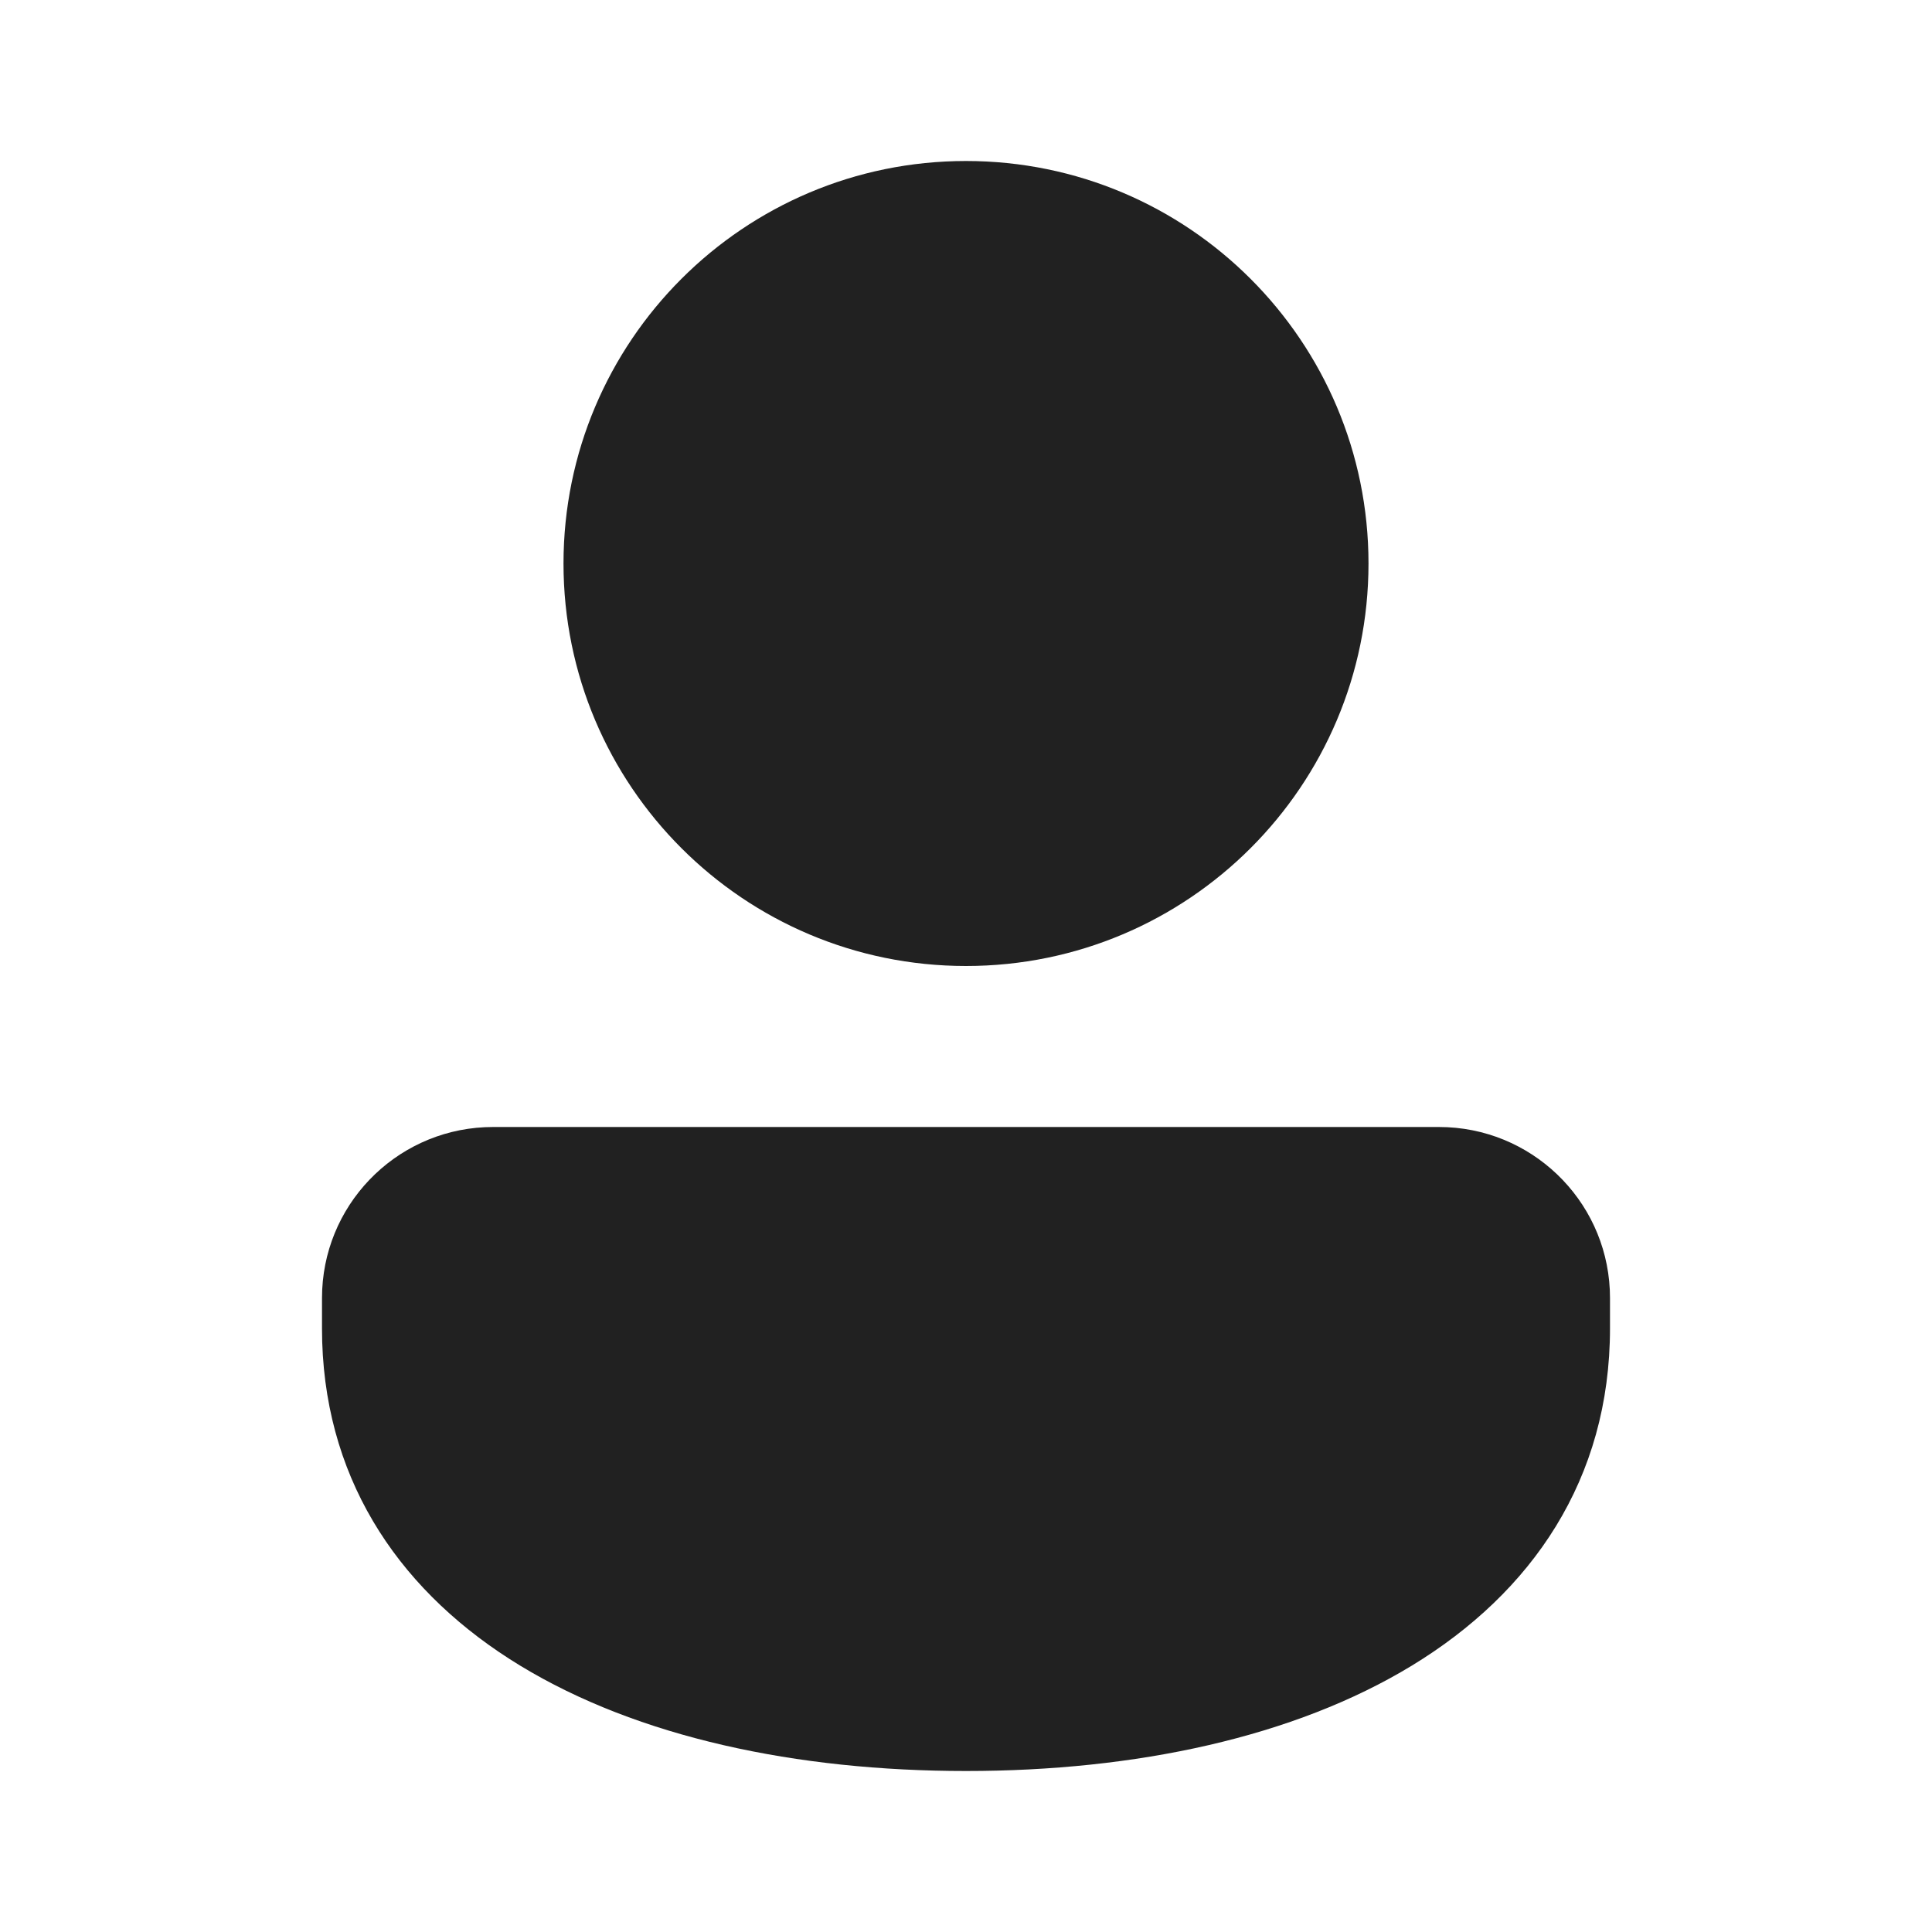
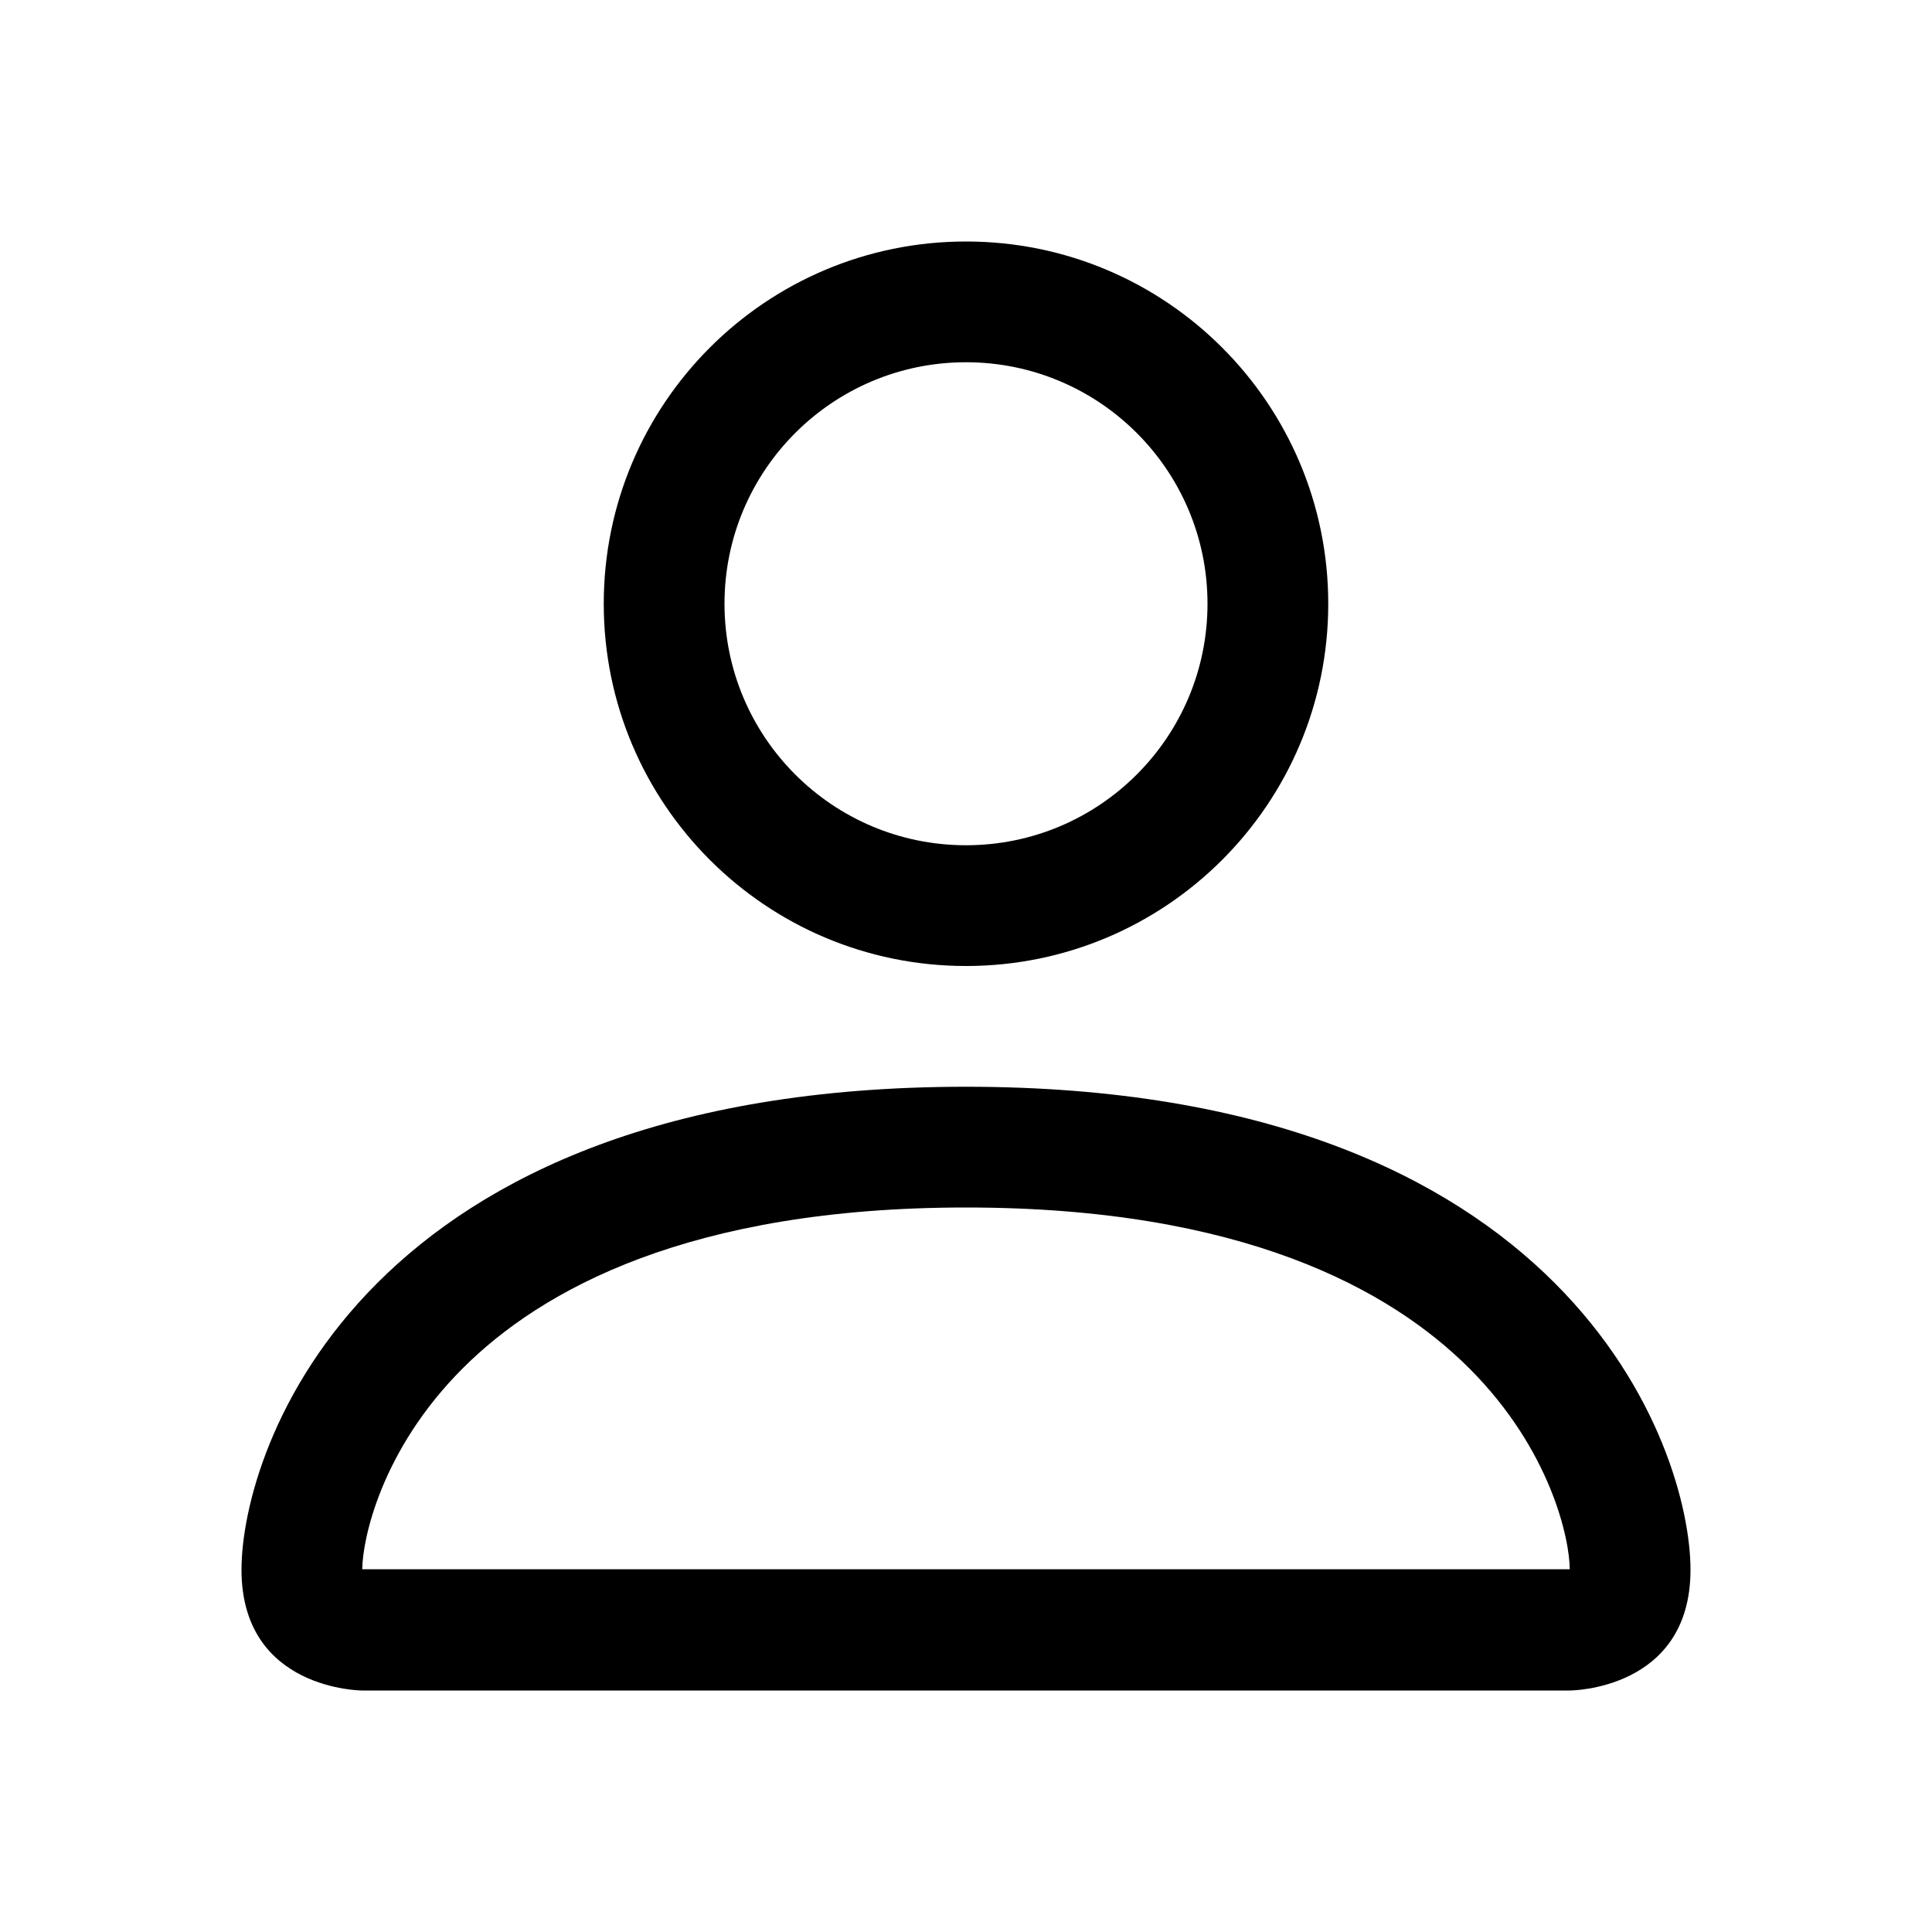
- <svg xmlns="http://www.w3.org/2000/svg" width="48px" height="48px" viewBox="0 0 48 48" version="1.1">
-   <g id="🔍-System-Icons" stroke="none" stroke-width="1" fill="none" fill-rule="evenodd">
-     <g id="ic_fluent_person_48_filled" fill="#212121" fill-rule="nonzero">
-       <path d="M35.75,28 C38.028,28 39.888,29.791 39.995,32.043 L40,32.249 L40,33 C40,36.755 38.058,39.567 35.08,41.38 C32.151,43.163 28.214,44 24,44 C19.786,44 15.849,43.163 12.92,41.38 C10.032,39.622 8.119,36.925 8.005,33.339 L8,33 L8,32.249 C8,29.97 9.793,28.112 12.044,28.005 L12.25,28 L35.75,28 Z M24,4 C29.523,4 34,8.477 34,14 C34,19.523 29.523,24 24,24 C18.477,24 14,19.523 14,14 C14,8.477 18.477,4 24,4 Z" id="🎨-Color" />
-     </g>
-   </g>
+ <svg xmlns="http://www.w3.org/2000/svg" width="16px" height="16px" viewBox="0 0 16 16" fill="currentColor" class="bi bi-person">
+   <path d="M8 8a3 3 0 1 0 0-6 3 3 0 0 0 0 6zm2-3a2 2 0 1 1-4 0 2 2 0 0 1 4 0zm4 8c0 1-1 1-1 1H3s-1 0-1-1 1-4 6-4 6 3 6 4zm-1-.004c-.001-.246-.154-.986-.832-1.664C11.516 10.68 10.289 10 8 10c-2.29 0-3.516.68-4.168 1.332-.678.678-.83 1.418-.832 1.664h10z" />
</svg>
